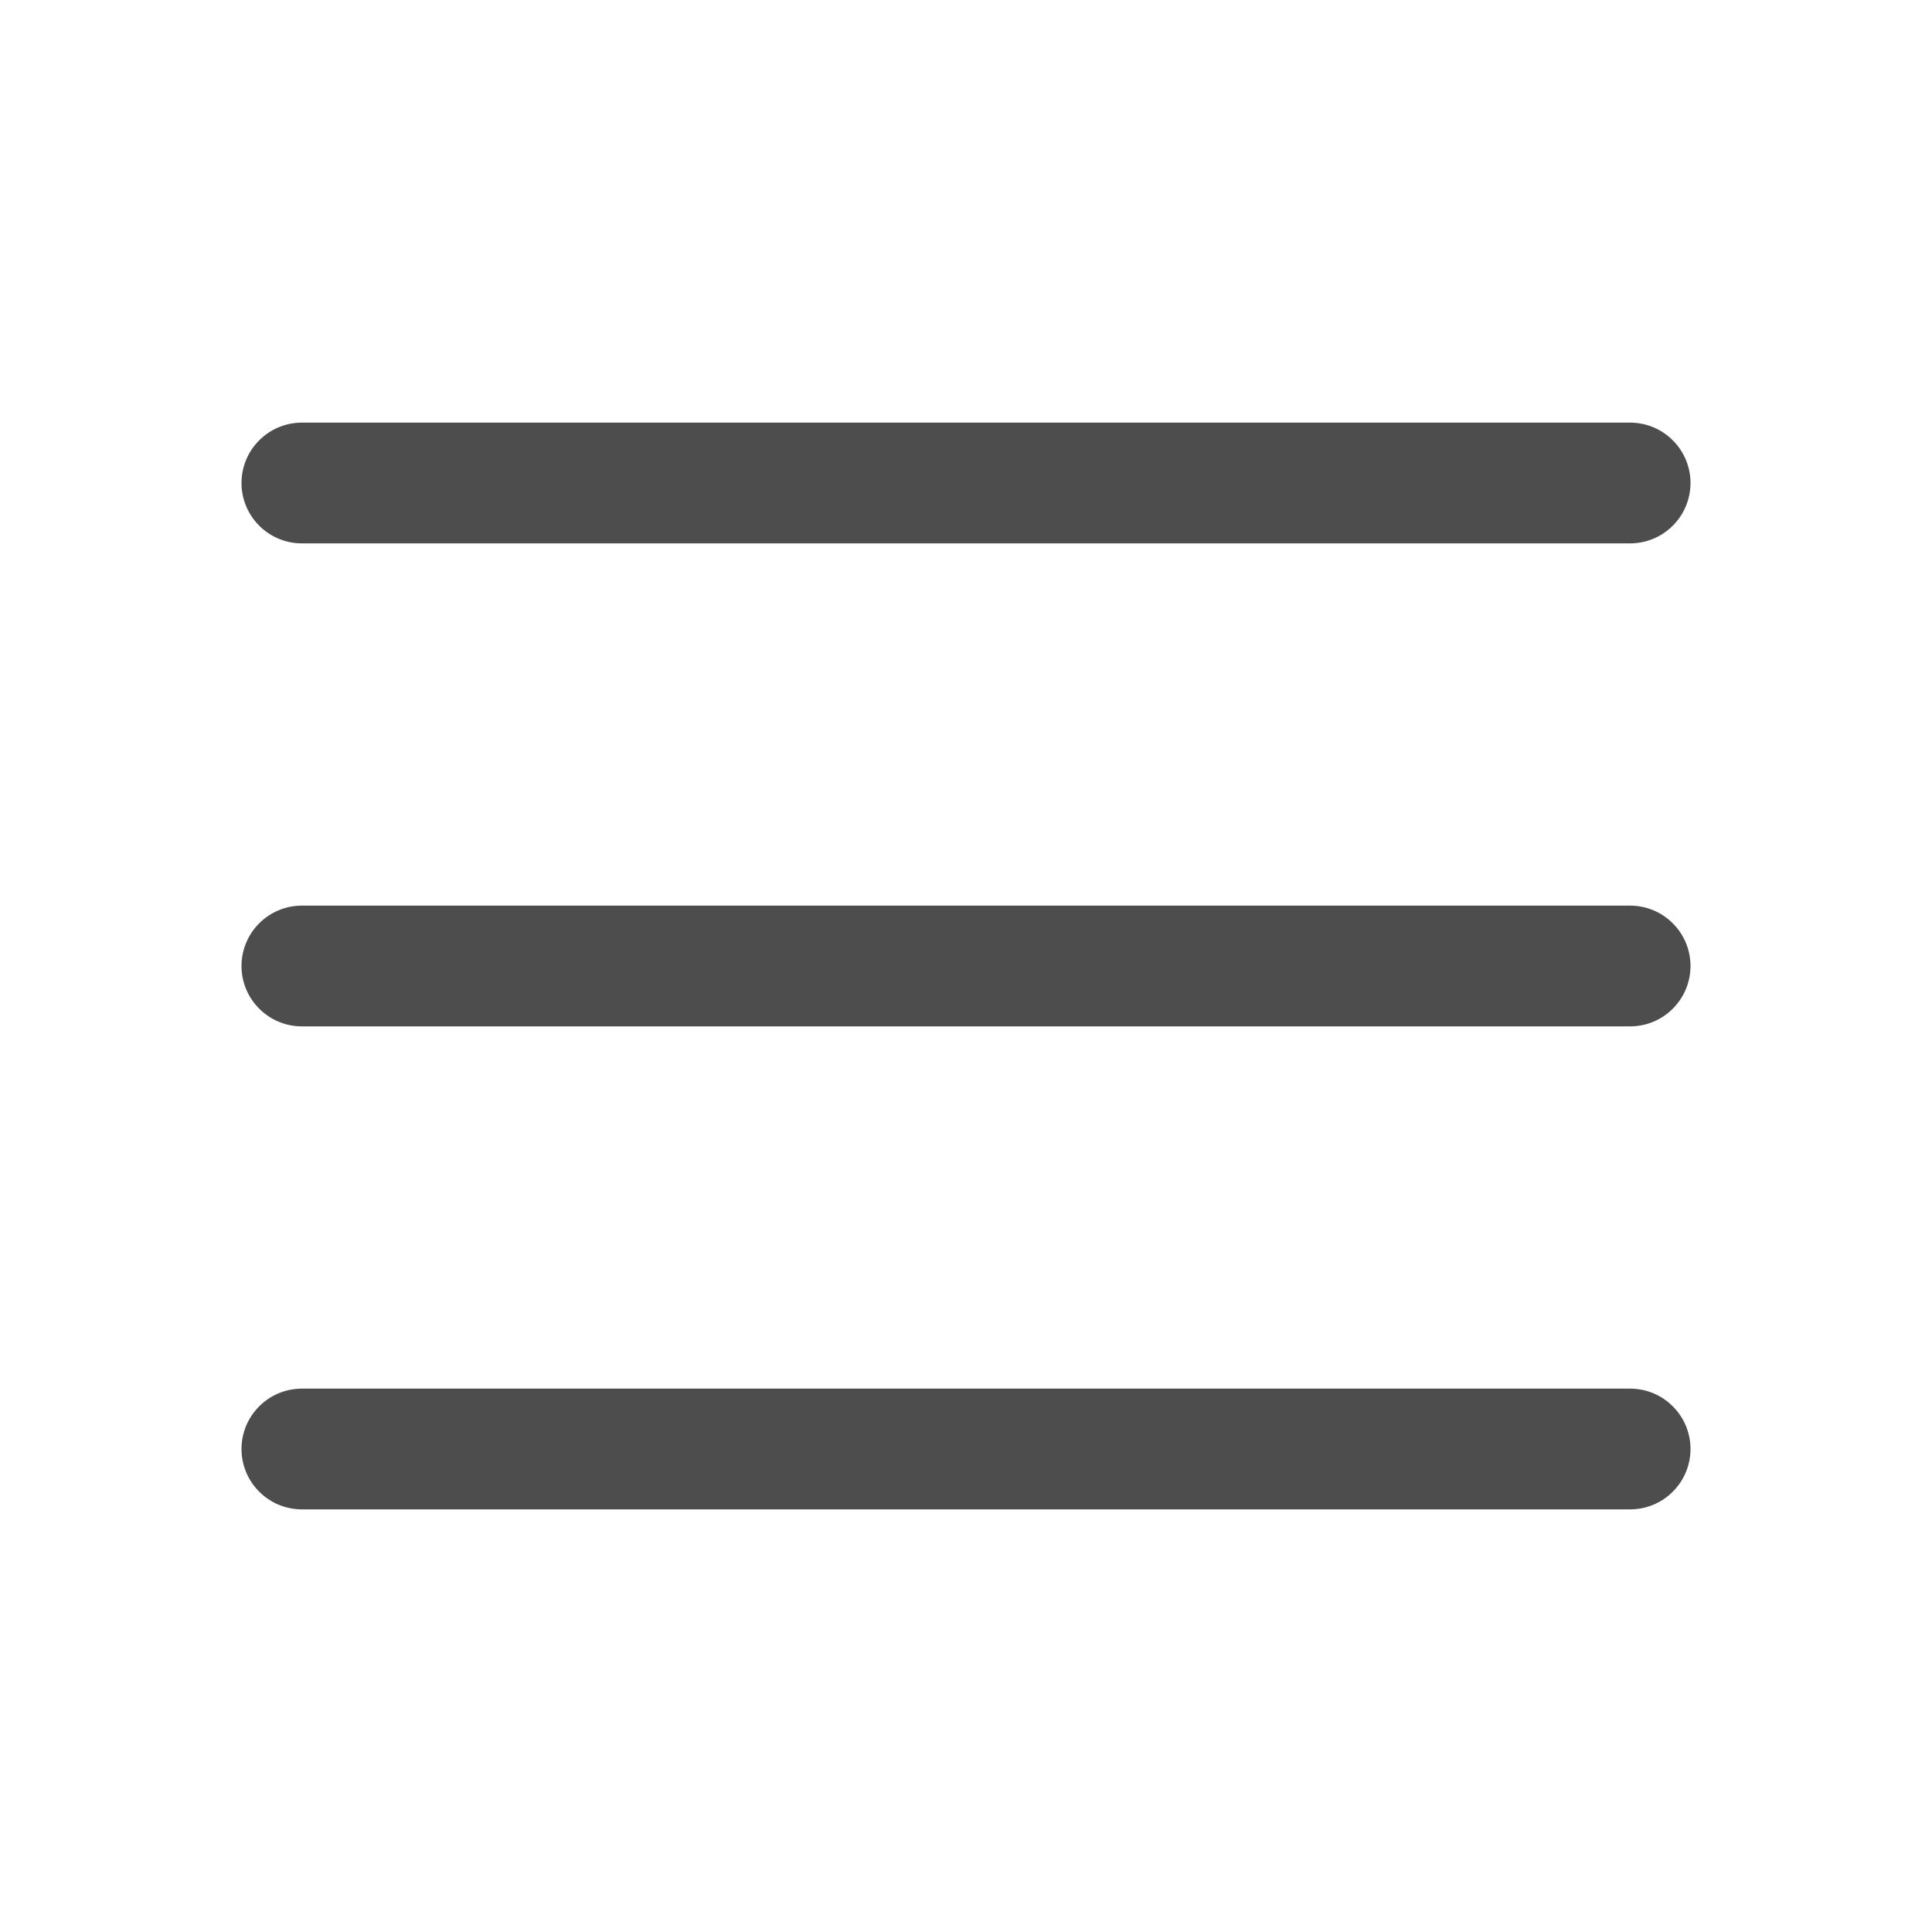
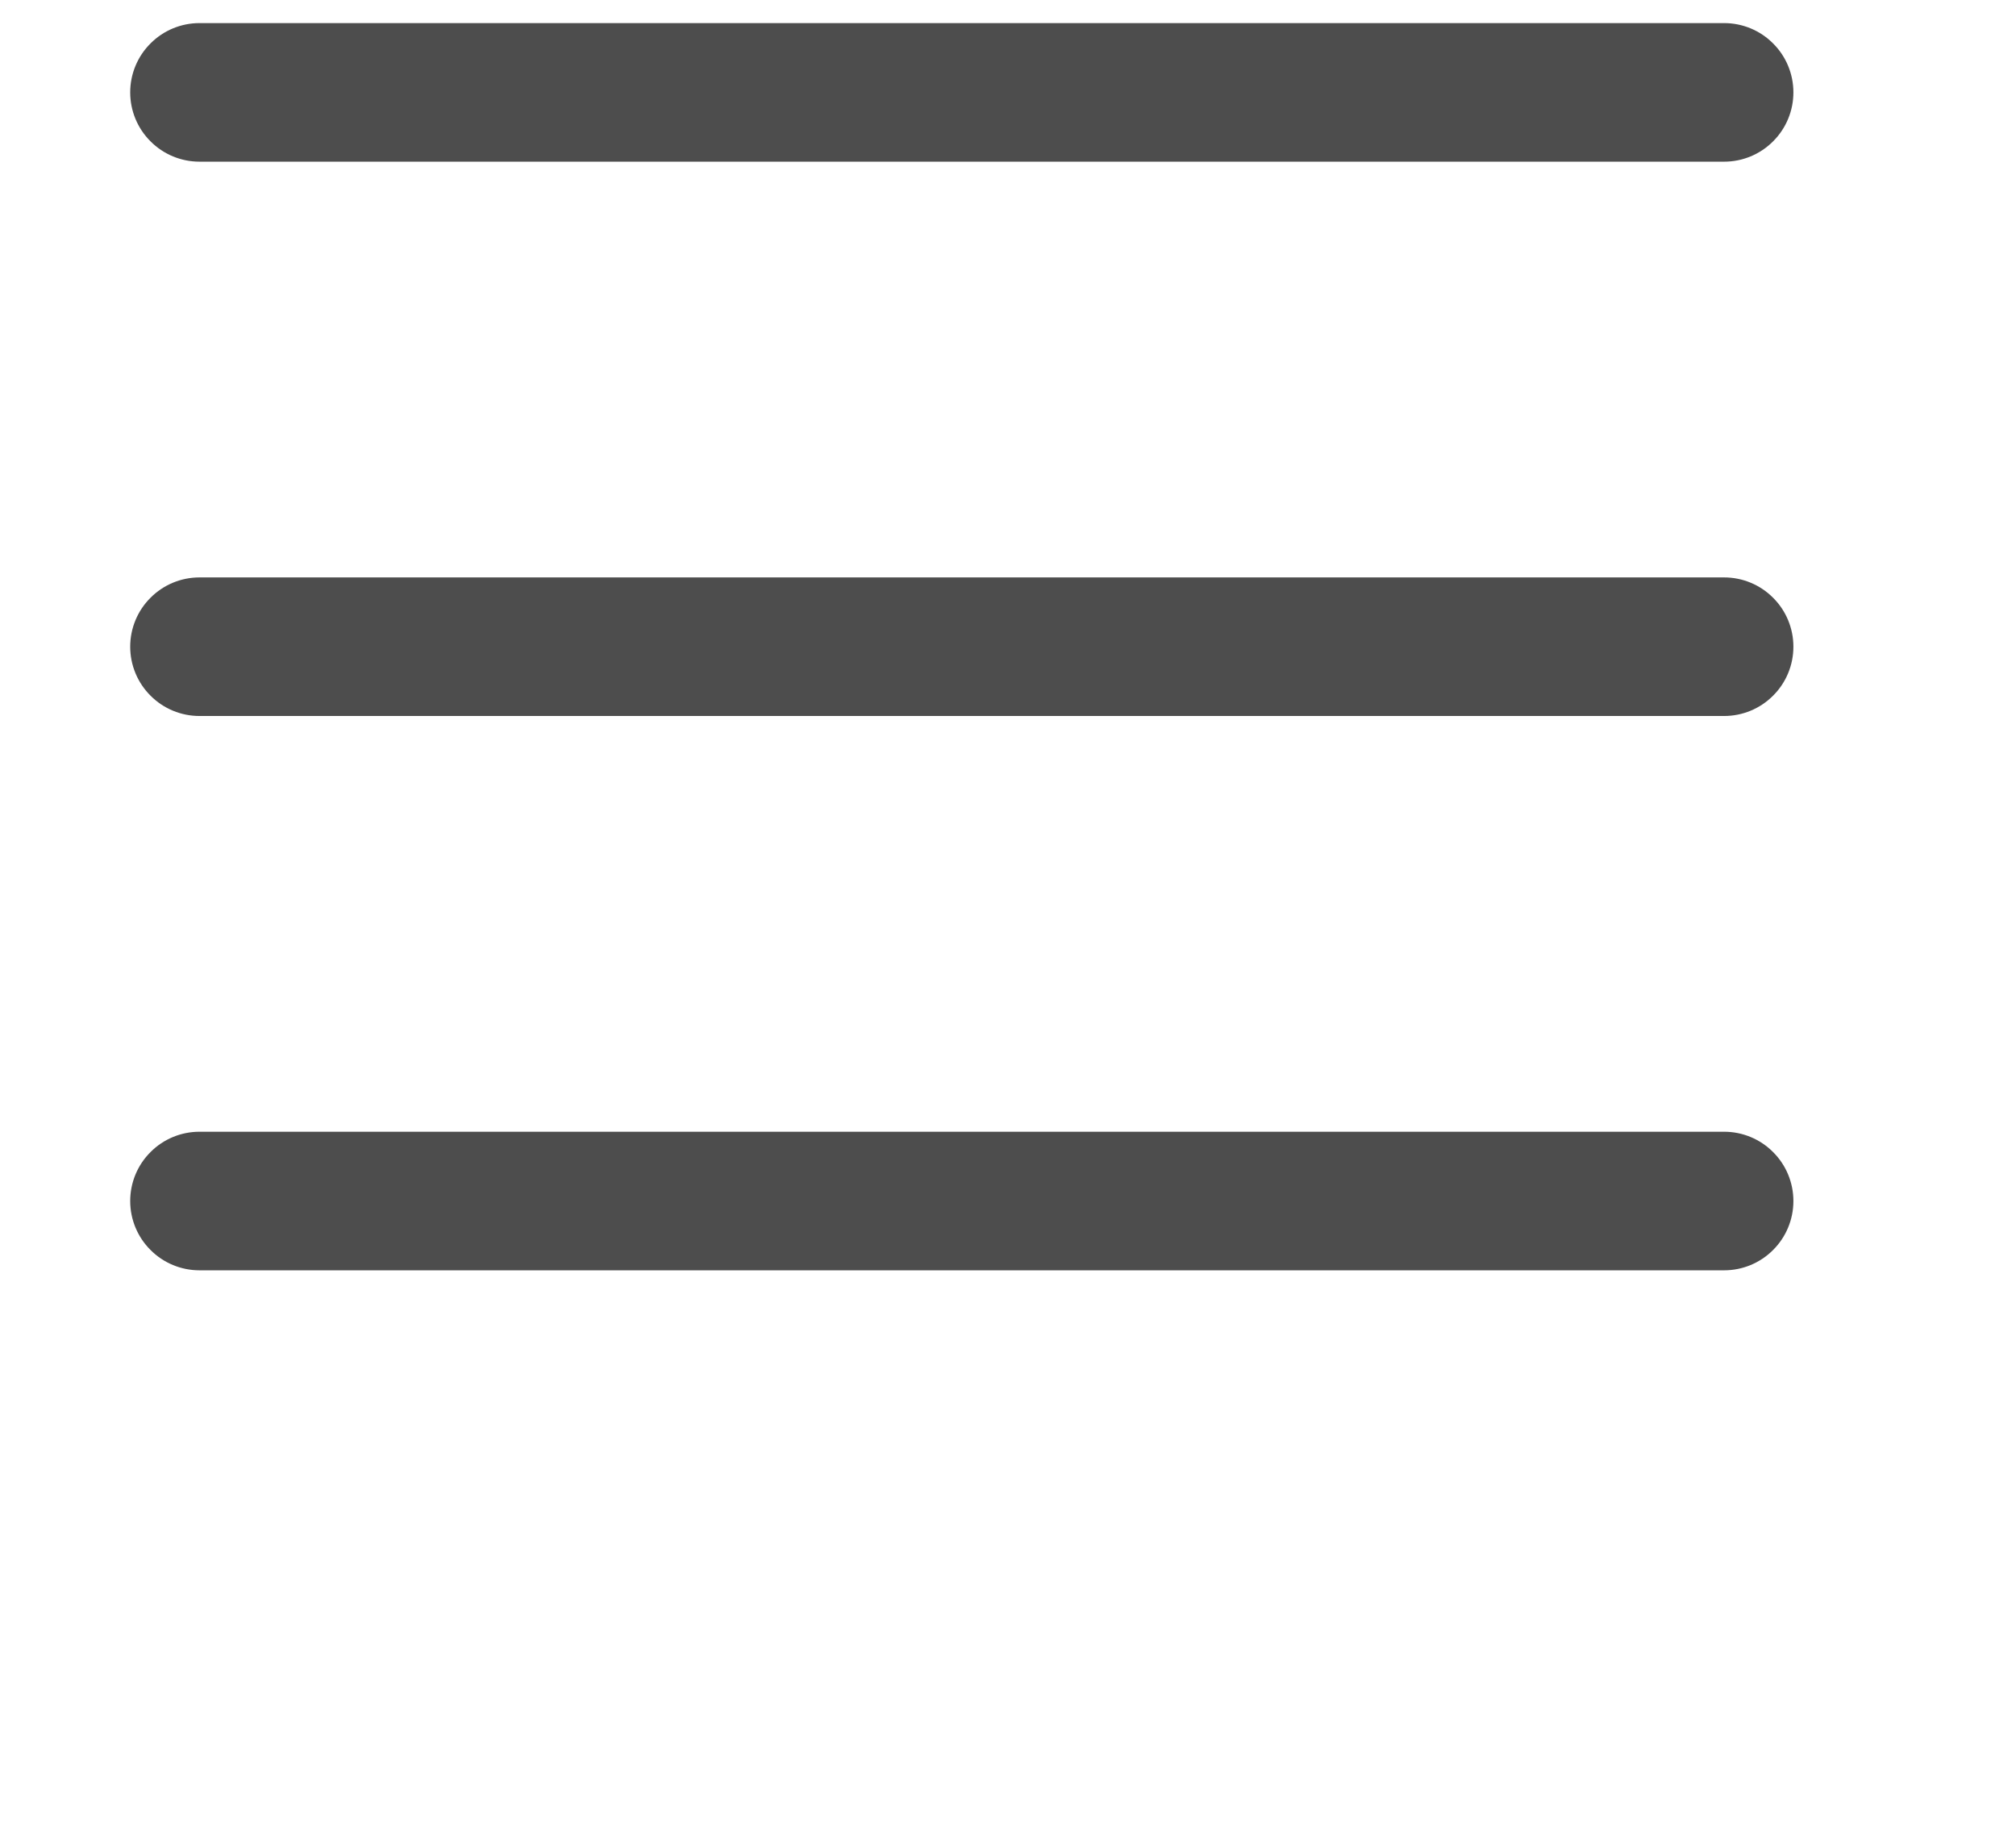
- <svg xmlns="http://www.w3.org/2000/svg" width="24" height="24" viewBox="0 0 24 24" fill="none">
+ <svg xmlns="http://www.w3.org/2000/svg" width="24" height="22" viewBox="5 5 15 20" fill="none">
  <path d="M21 12C21 12.199 20.921 12.39 20.78 12.53C20.64 12.671 20.449 12.75 20.25 12.75H3.75C3.551 12.75 3.36 12.671 3.22 12.53C3.079 12.39 3 12.199 3 12C3 11.801 3.079 11.61 3.22 11.47C3.36 11.329 3.551 11.25 3.75 11.25H20.25C20.449 11.25 20.64 11.329 20.78 11.47C20.921 11.61 21 11.801 21 12ZM3.75 6.75H20.25C20.449 6.75 20.64 6.671 20.78 6.53C20.921 6.39 21 6.199 21 6C21 5.801 20.921 5.61 20.78 5.47C20.64 5.329 20.449 5.25 20.25 5.25H3.75C3.551 5.25 3.36 5.329 3.22 5.47C3.079 5.61 3 5.801 3 6C3 6.199 3.079 6.39 3.22 6.53C3.36 6.671 3.551 6.75 3.75 6.75ZM20.25 17.25H3.75C3.551 17.25 3.36 17.329 3.22 17.47C3.079 17.61 3 17.801 3 18C3 18.199 3.079 18.39 3.22 18.53C3.36 18.671 3.551 18.75 3.75 18.75H20.25C20.449 18.75 20.64 18.671 20.78 18.53C20.921 18.39 21 18.199 21 18C21 17.801 20.921 17.61 20.78 17.47C20.64 17.329 20.449 17.25 20.25 17.25Z" fill="#4D4D4D" />
</svg>
